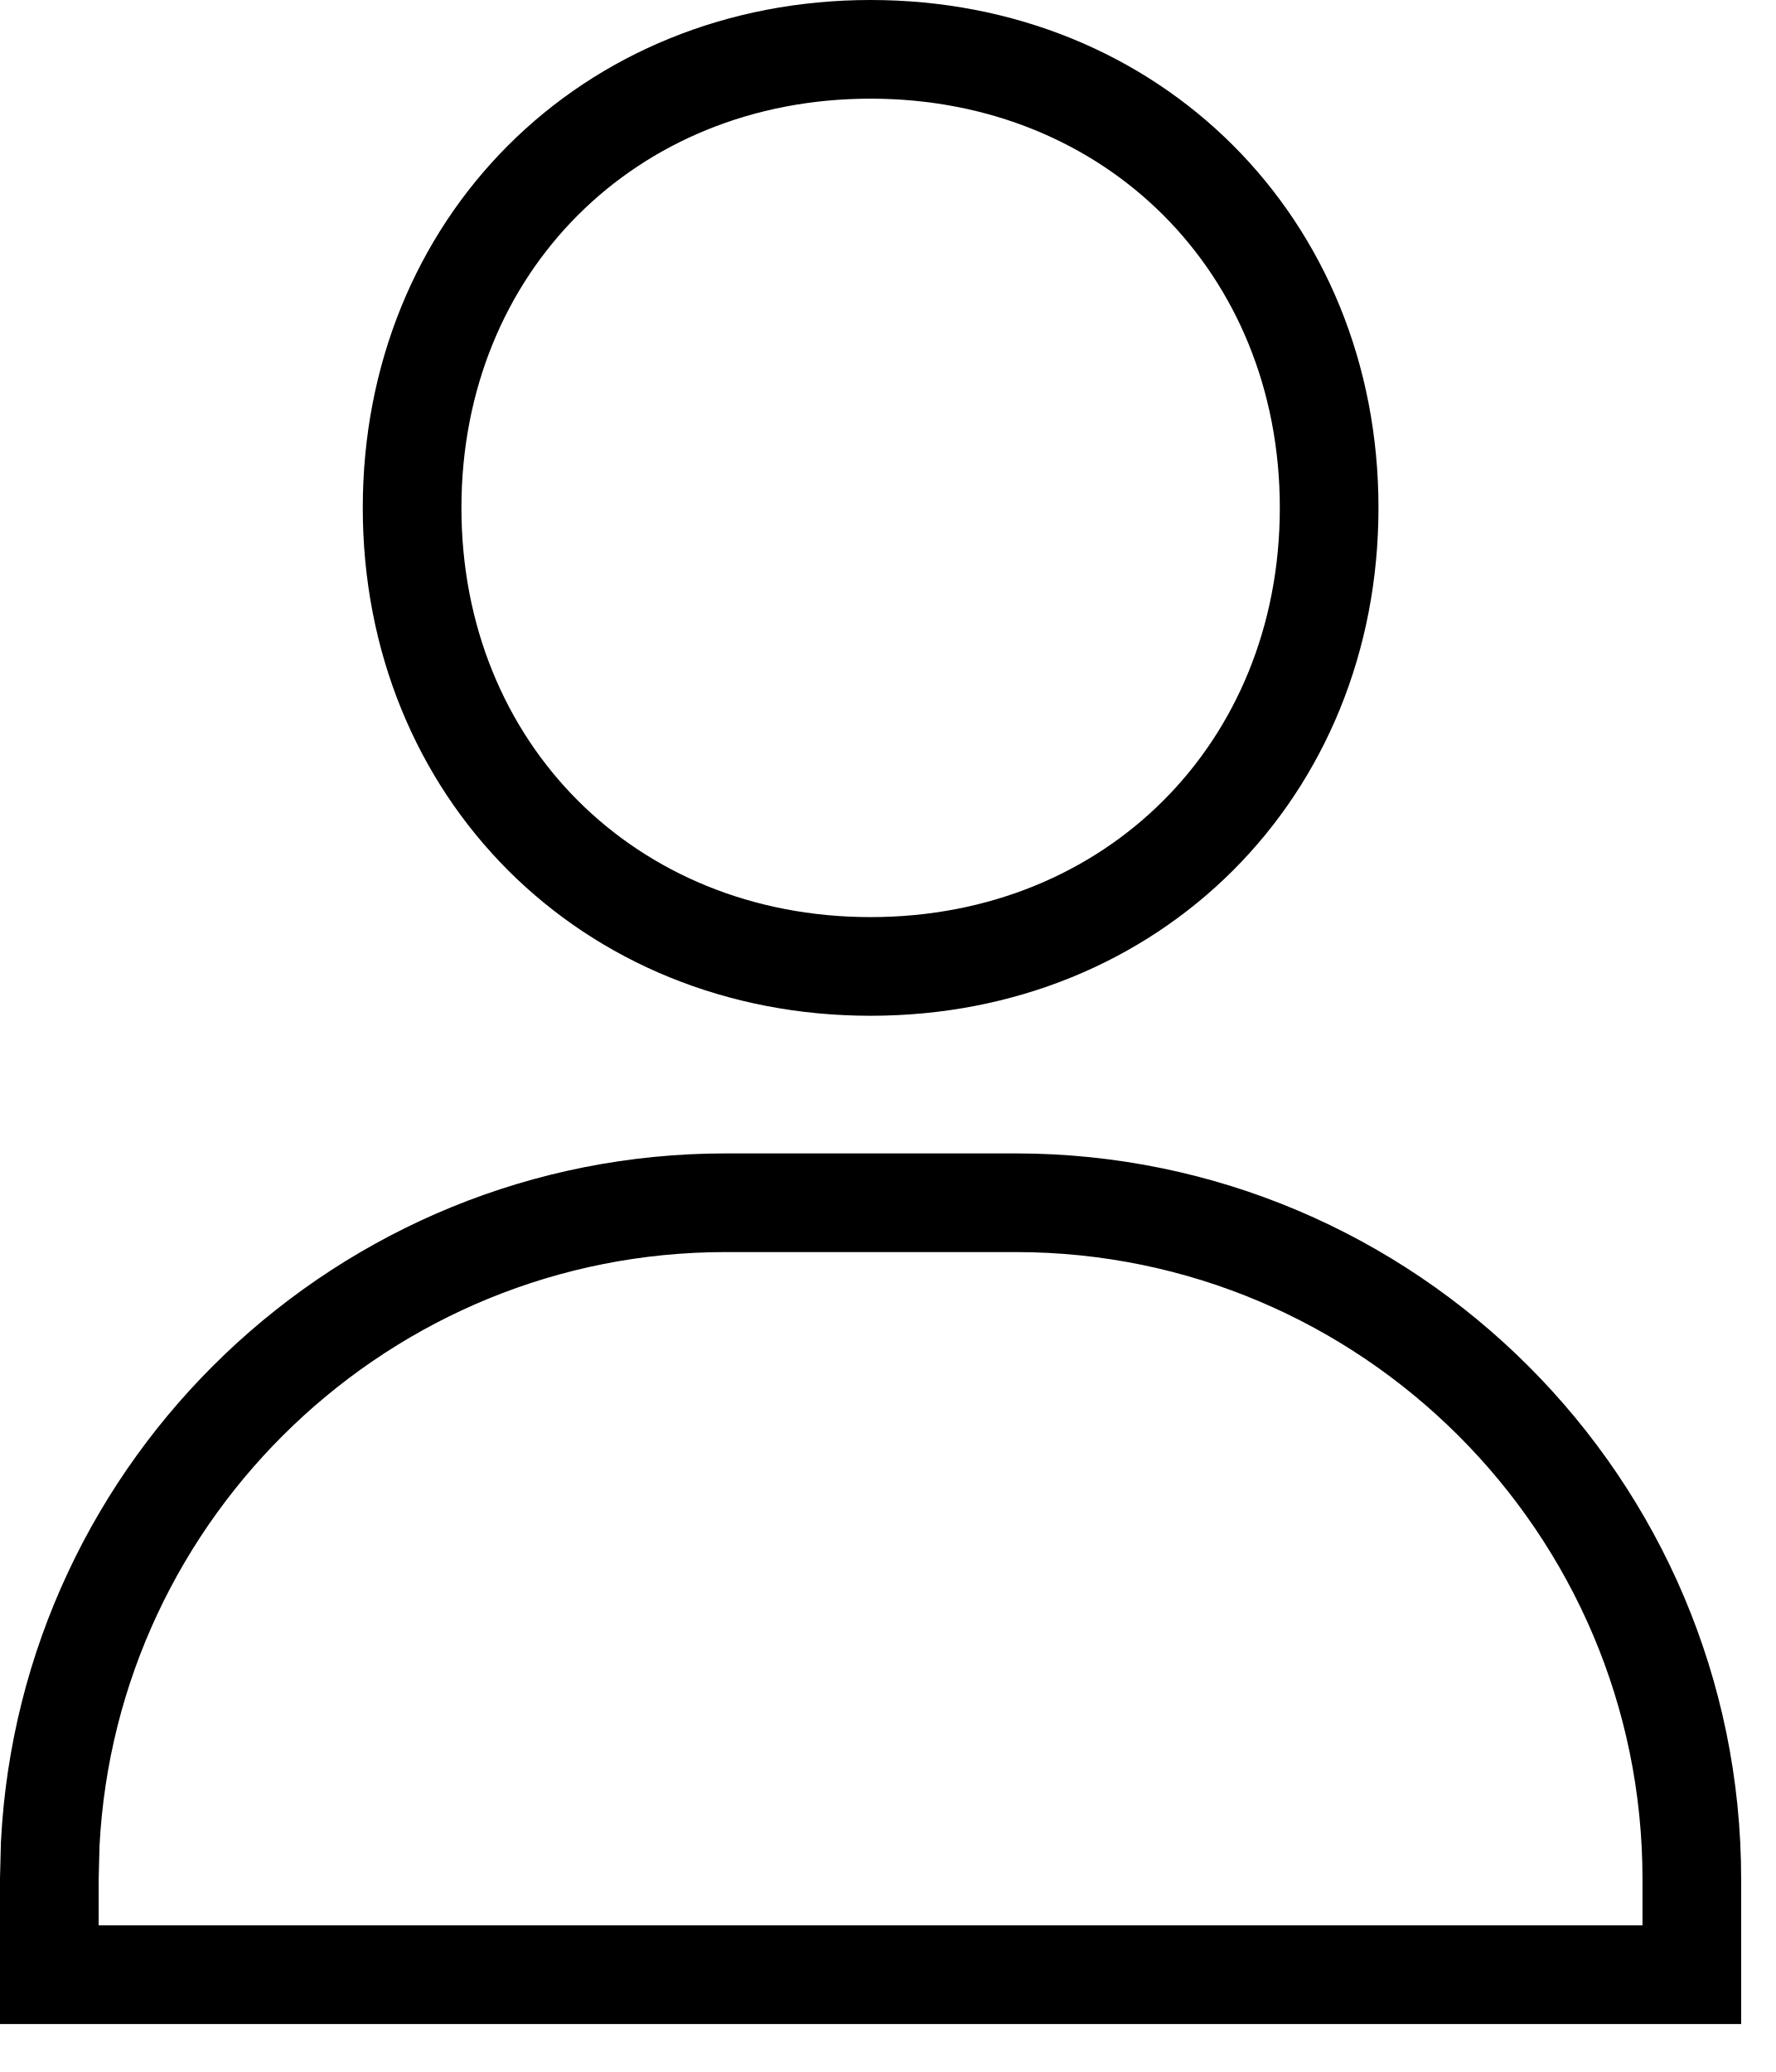
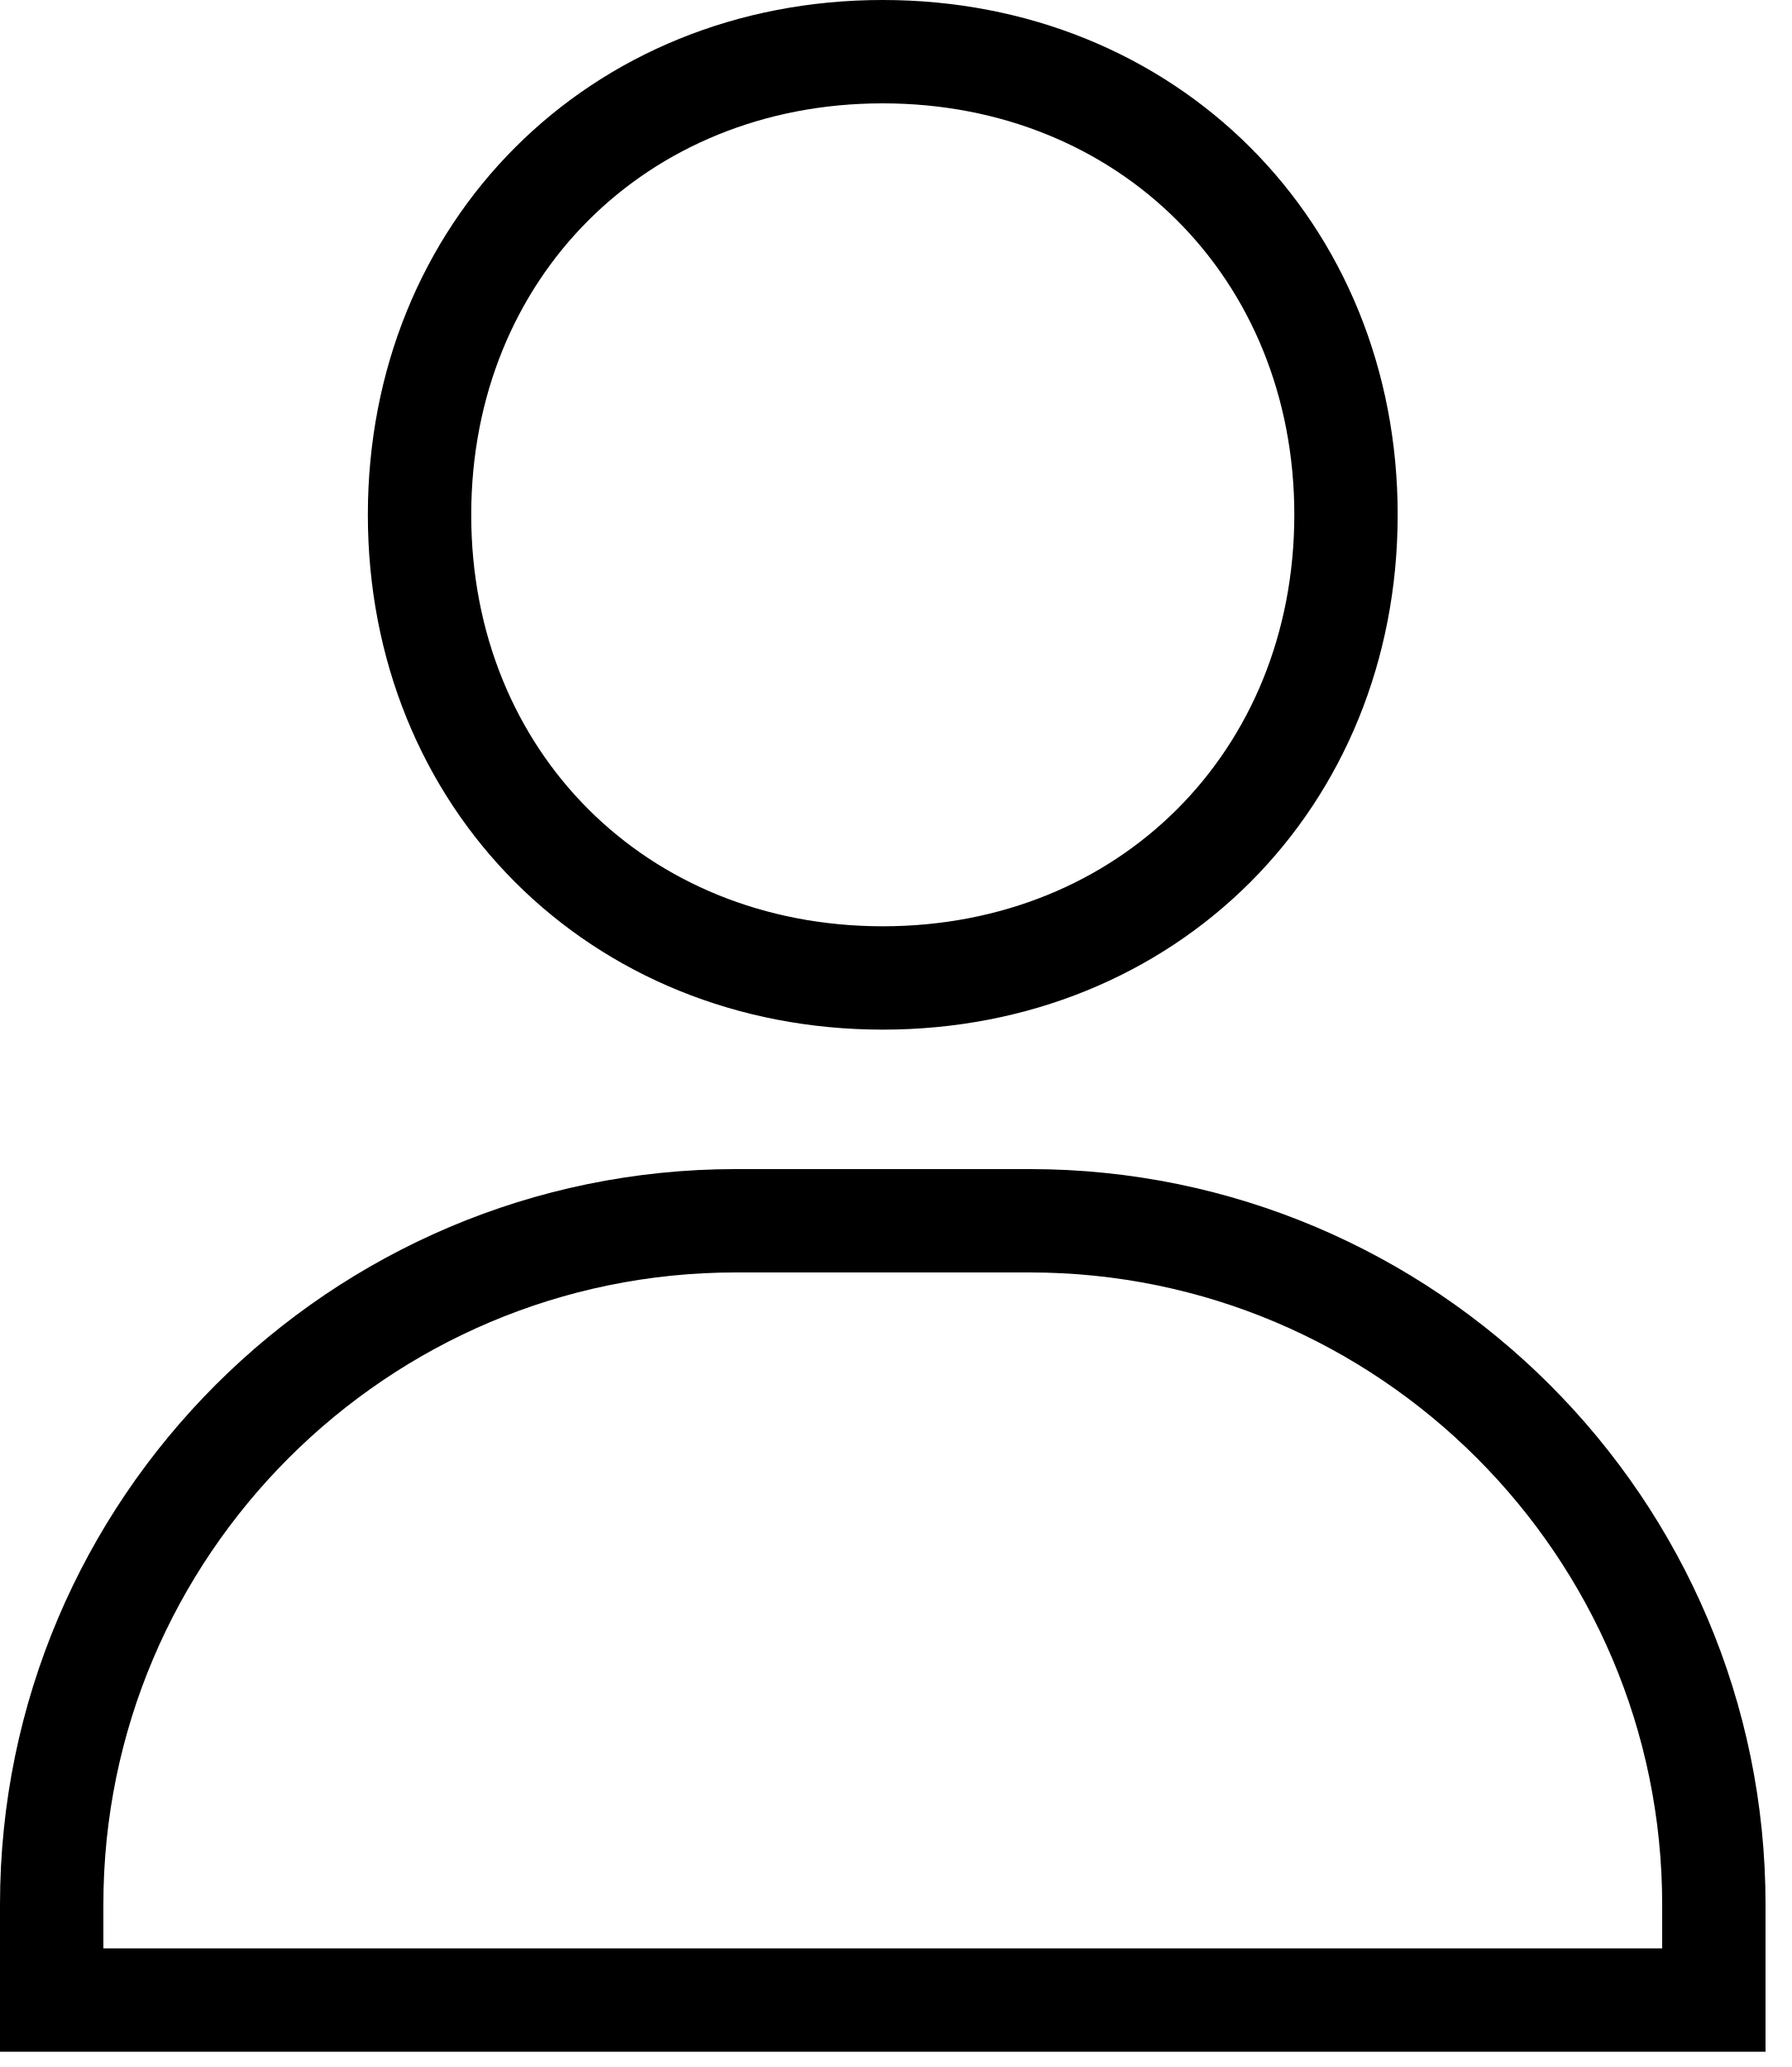
- <svg xmlns="http://www.w3.org/2000/svg" width="18" height="21" viewBox="0 0 18 21" fill="none">
-   <path d="M7.354 12.19H10.295C14.073 12.19 17.148 15.264 17.148 19.043V20.014H0.5V19.043L0.509 18.69C0.693 15.075 3.693 12.19 7.354 12.19ZM8.824 0.5C11.482 0.5 13.472 2.49 13.472 5.147C13.472 7.805 11.482 9.795 8.824 9.795C6.166 9.795 4.177 7.805 4.177 5.147C4.177 2.49 6.166 0.5 8.824 0.5Z" stroke="black" />
+ <svg xmlns="http://www.w3.org/2000/svg" width="13" height="15" viewBox="0 0 13 15" fill="none">
+   <path d="M5.337 8.859H7.472C10.207 8.859 12.435 11.085 12.435 13.821V14.514H0.375V13.821C0.375 11.086 2.601 8.86 5.337 8.859ZM6.404 0.375C8.327 0.375 9.766 1.814 9.766 3.736C9.765 5.659 8.327 7.097 6.404 7.097C4.482 7.096 3.044 5.659 3.044 3.736C3.044 1.814 4.482 0.375 6.404 0.375Z" stroke="black" stroke-width="0.75" />
</svg>
